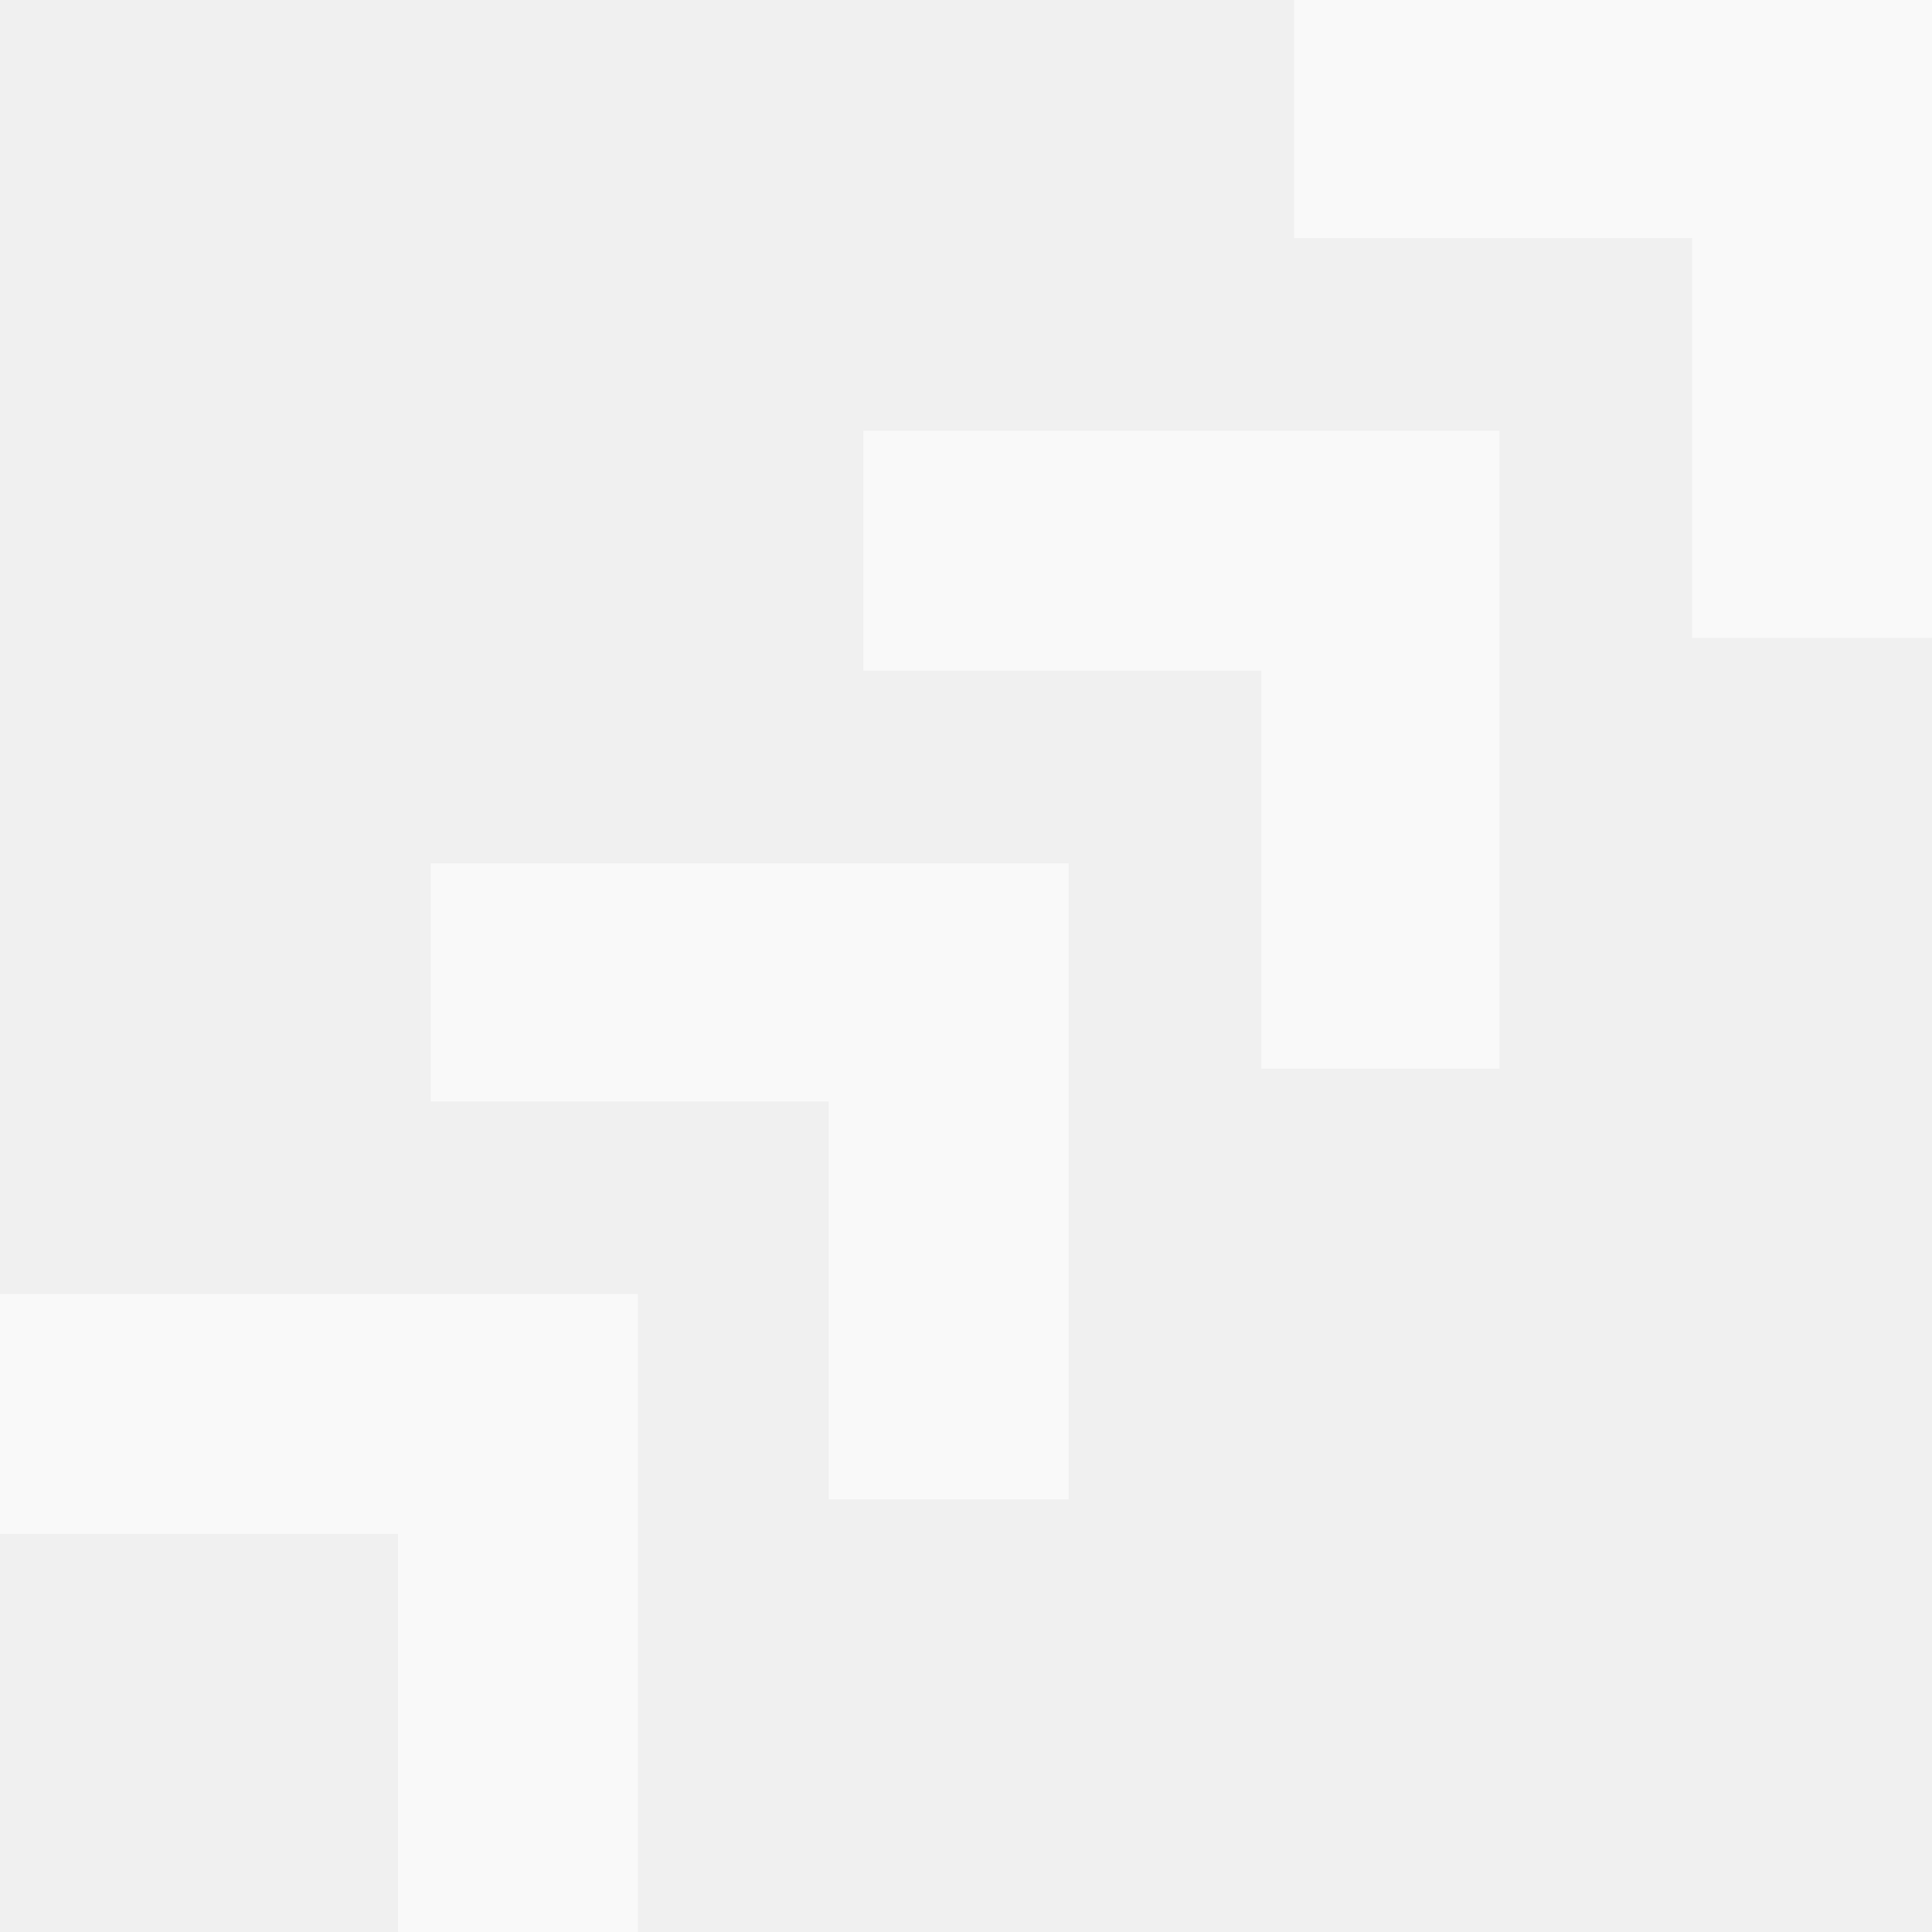
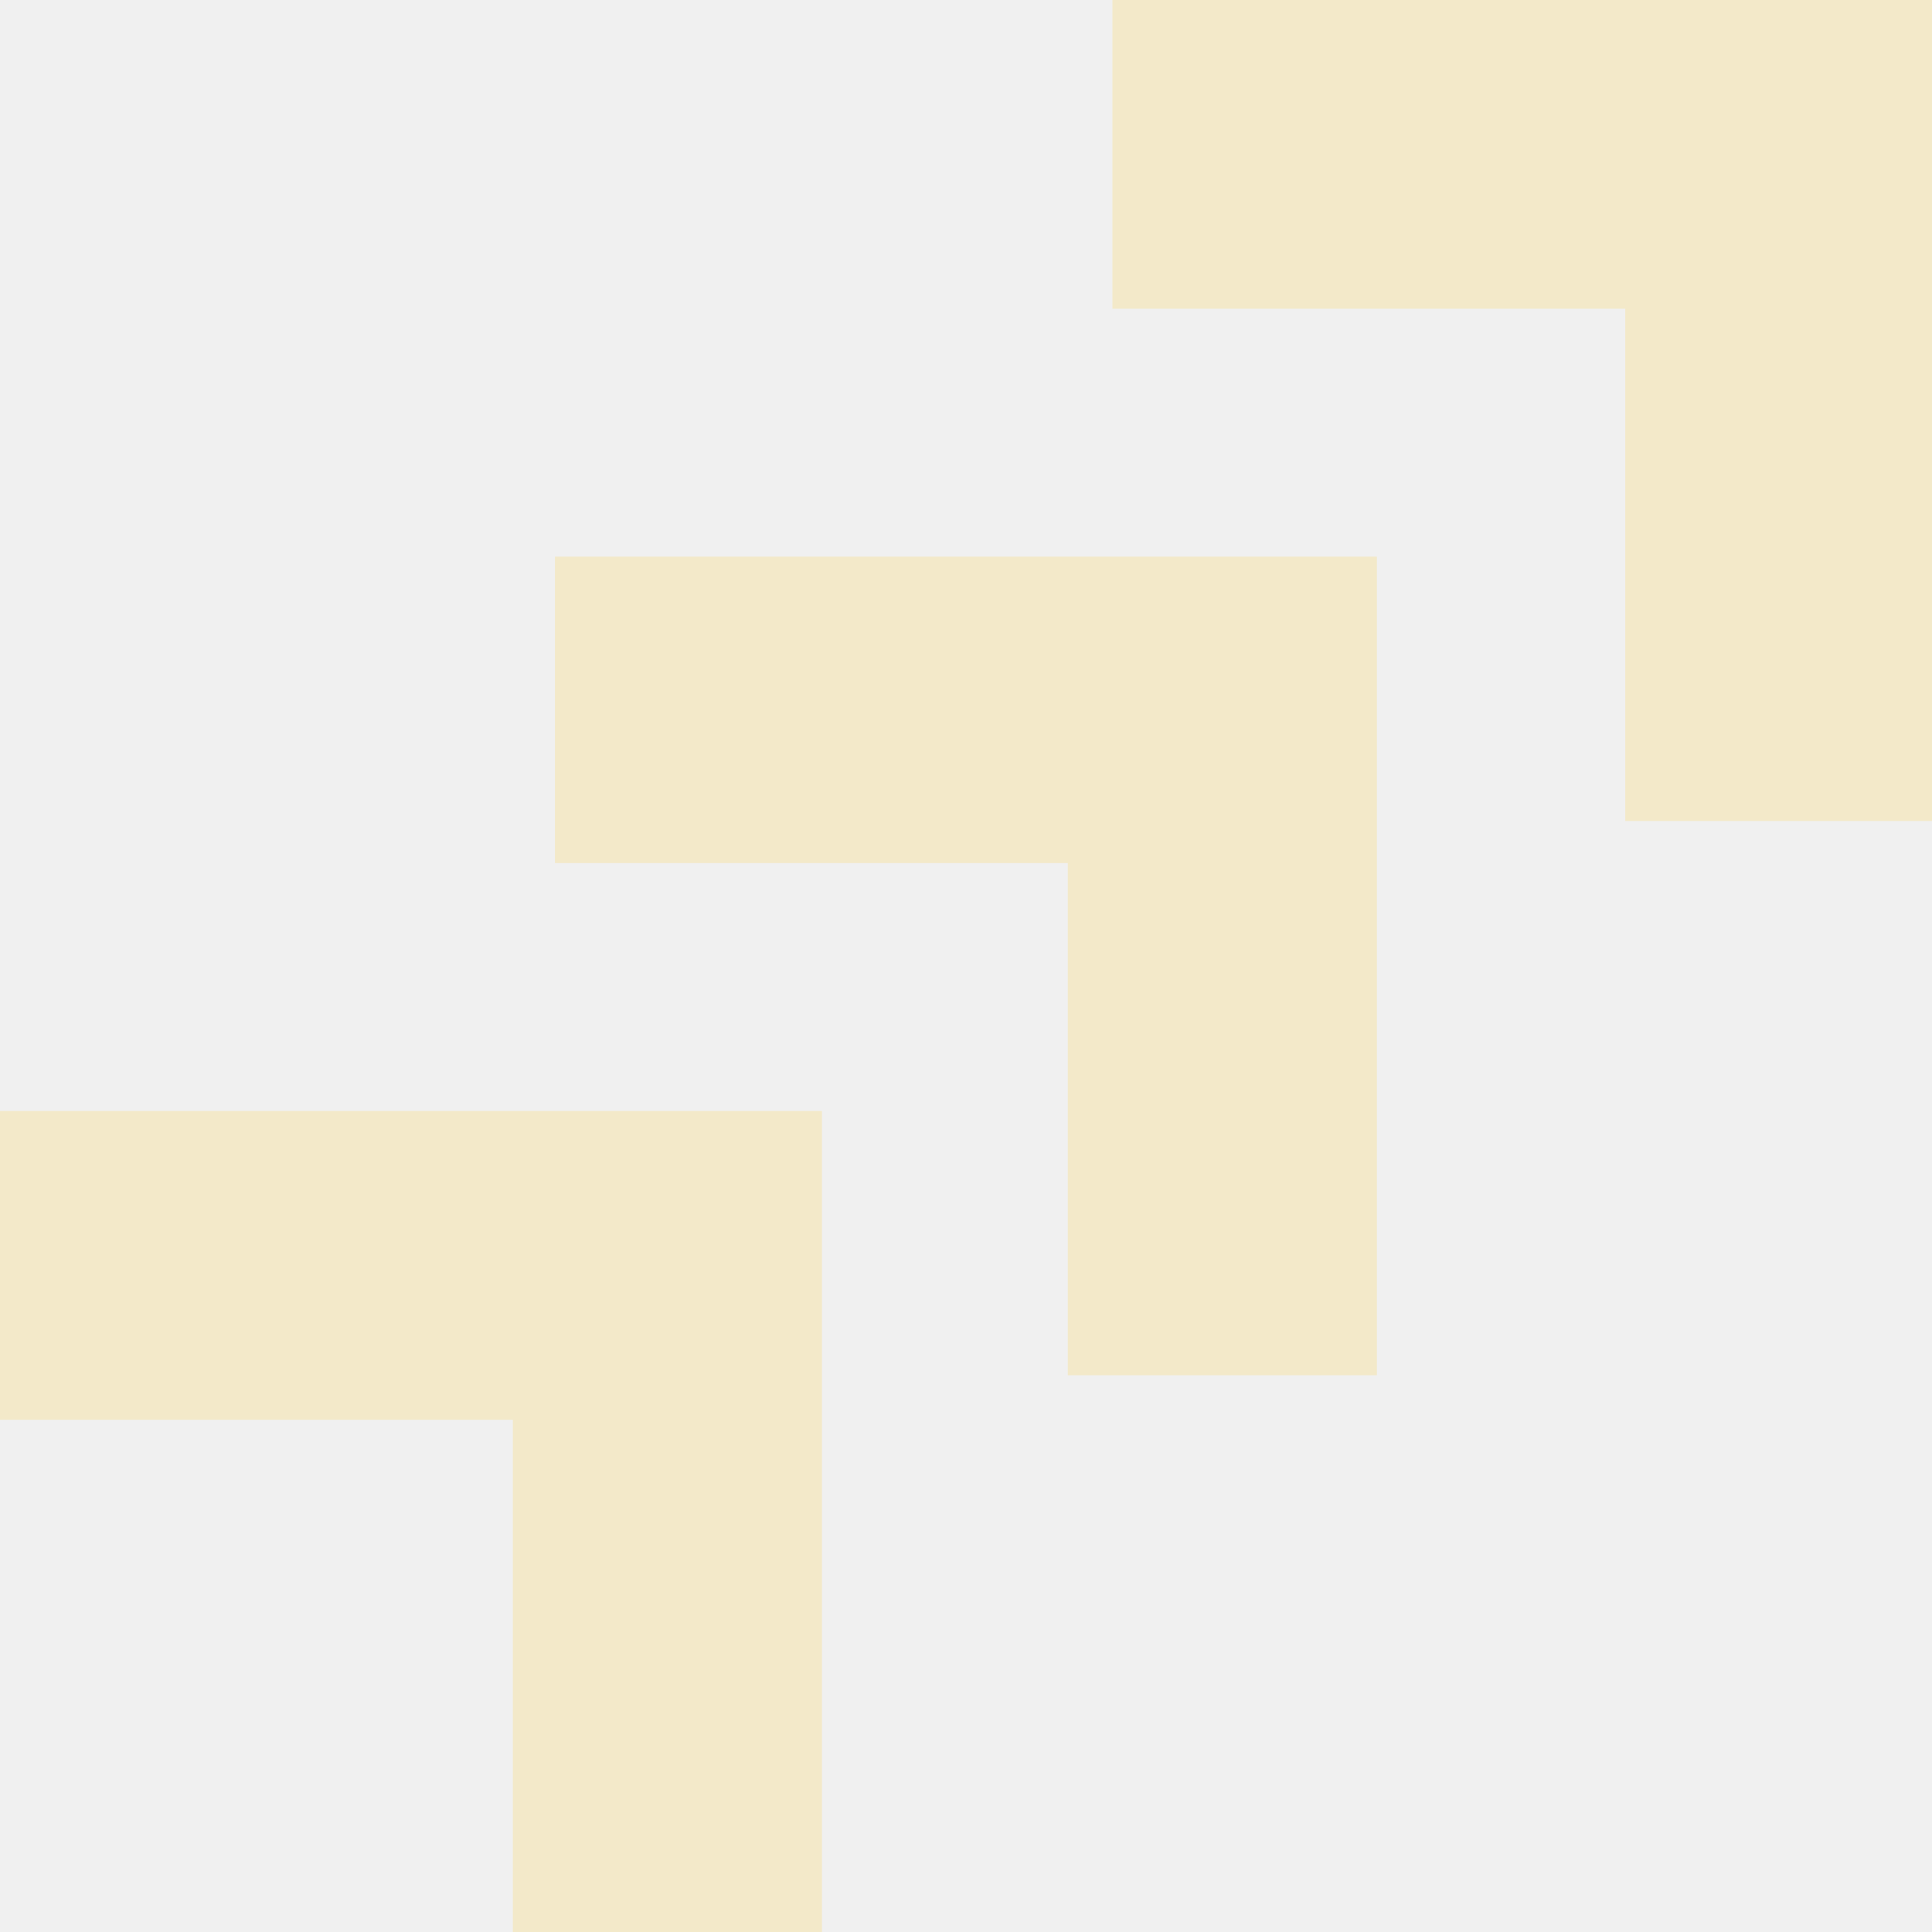
- <svg xmlns="http://www.w3.org/2000/svg" width="90" height="90" viewBox="0 0 90 90" fill="none">
-   <g opacity="0.6">
-     <path d="M78.824 29.717L90 29.717L90 1.08268e-06L60.283 0L60.283 11.091L78.824 11.091L78.824 29.717Z" fill="white" />
-     <path d="M58.76 49.782L69.851 49.782L69.851 20.064L40.218 20.064L40.218 31.24L58.76 31.24L58.76 49.782Z" fill="white" />
-     <path d="M38.606 69.849L49.782 69.849L49.782 40.217L20.064 40.217L20.064 51.308L38.606 51.308L38.606 69.849Z" fill="white" />
-     <path d="M18.542 89.999L29.717 89.999L29.717 60.281L0 60.281L-5.86103e-07 71.457L18.542 71.457L18.542 89.999Z" fill="white" />
+ <svg xmlns="http://www.w3.org/2000/svg" width="60" height="60" viewBox="0 0 60 60" fill="none">
+   <g opacity="0.2">
+     <path d="M50.474 25.496L60.001 25.496L60.001 2.50631e-06L34.547 0L34.547 9.588L50.474 9.588L50.474 25.496Z" fill="#FFCF2D" />
+     <path d="M33.161 42.71L42.761 42.71L42.761 17.287L17.234 17.287L17.234 26.803L33.161 26.803L33.161 42.71Z" fill="#FFCF2D" />
+     <path d="M15.927 60L25.527 60L25.527 34.504L0 34.504L-3.65458e-07 44.092L15.927 44.092L15.927 60Z" fill="#FFCF2D" />
  </g>
</svg>
